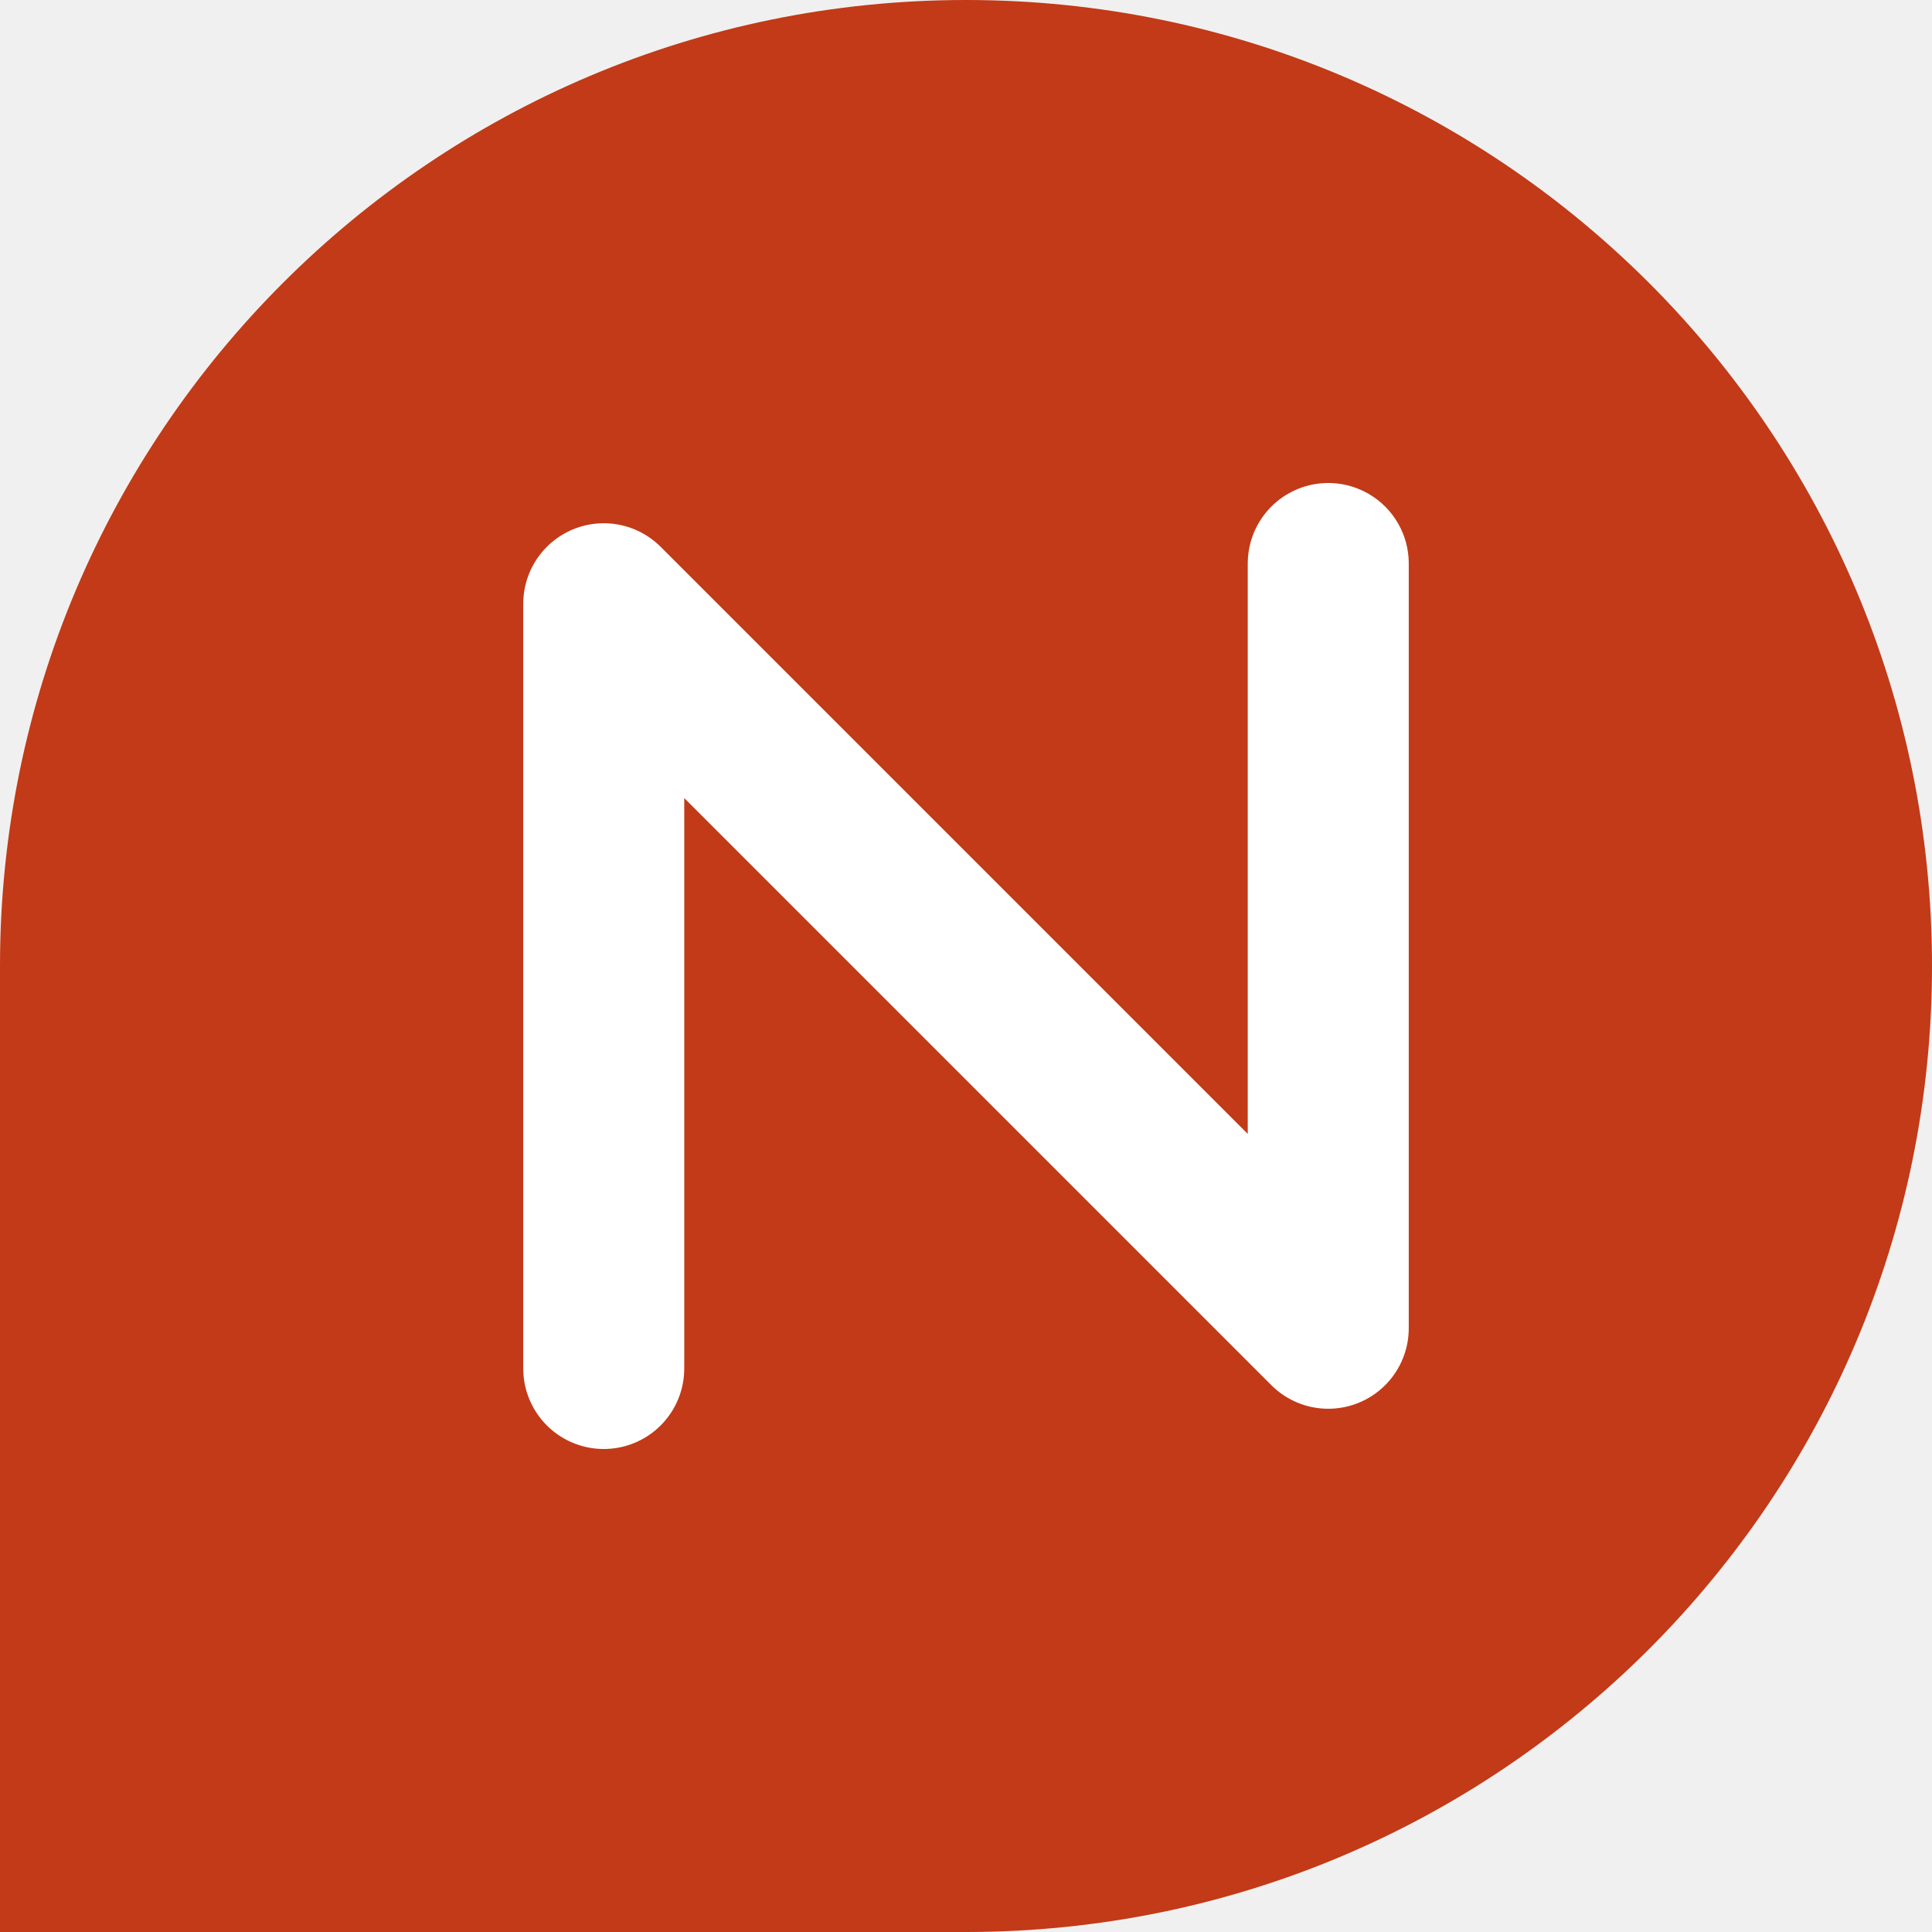
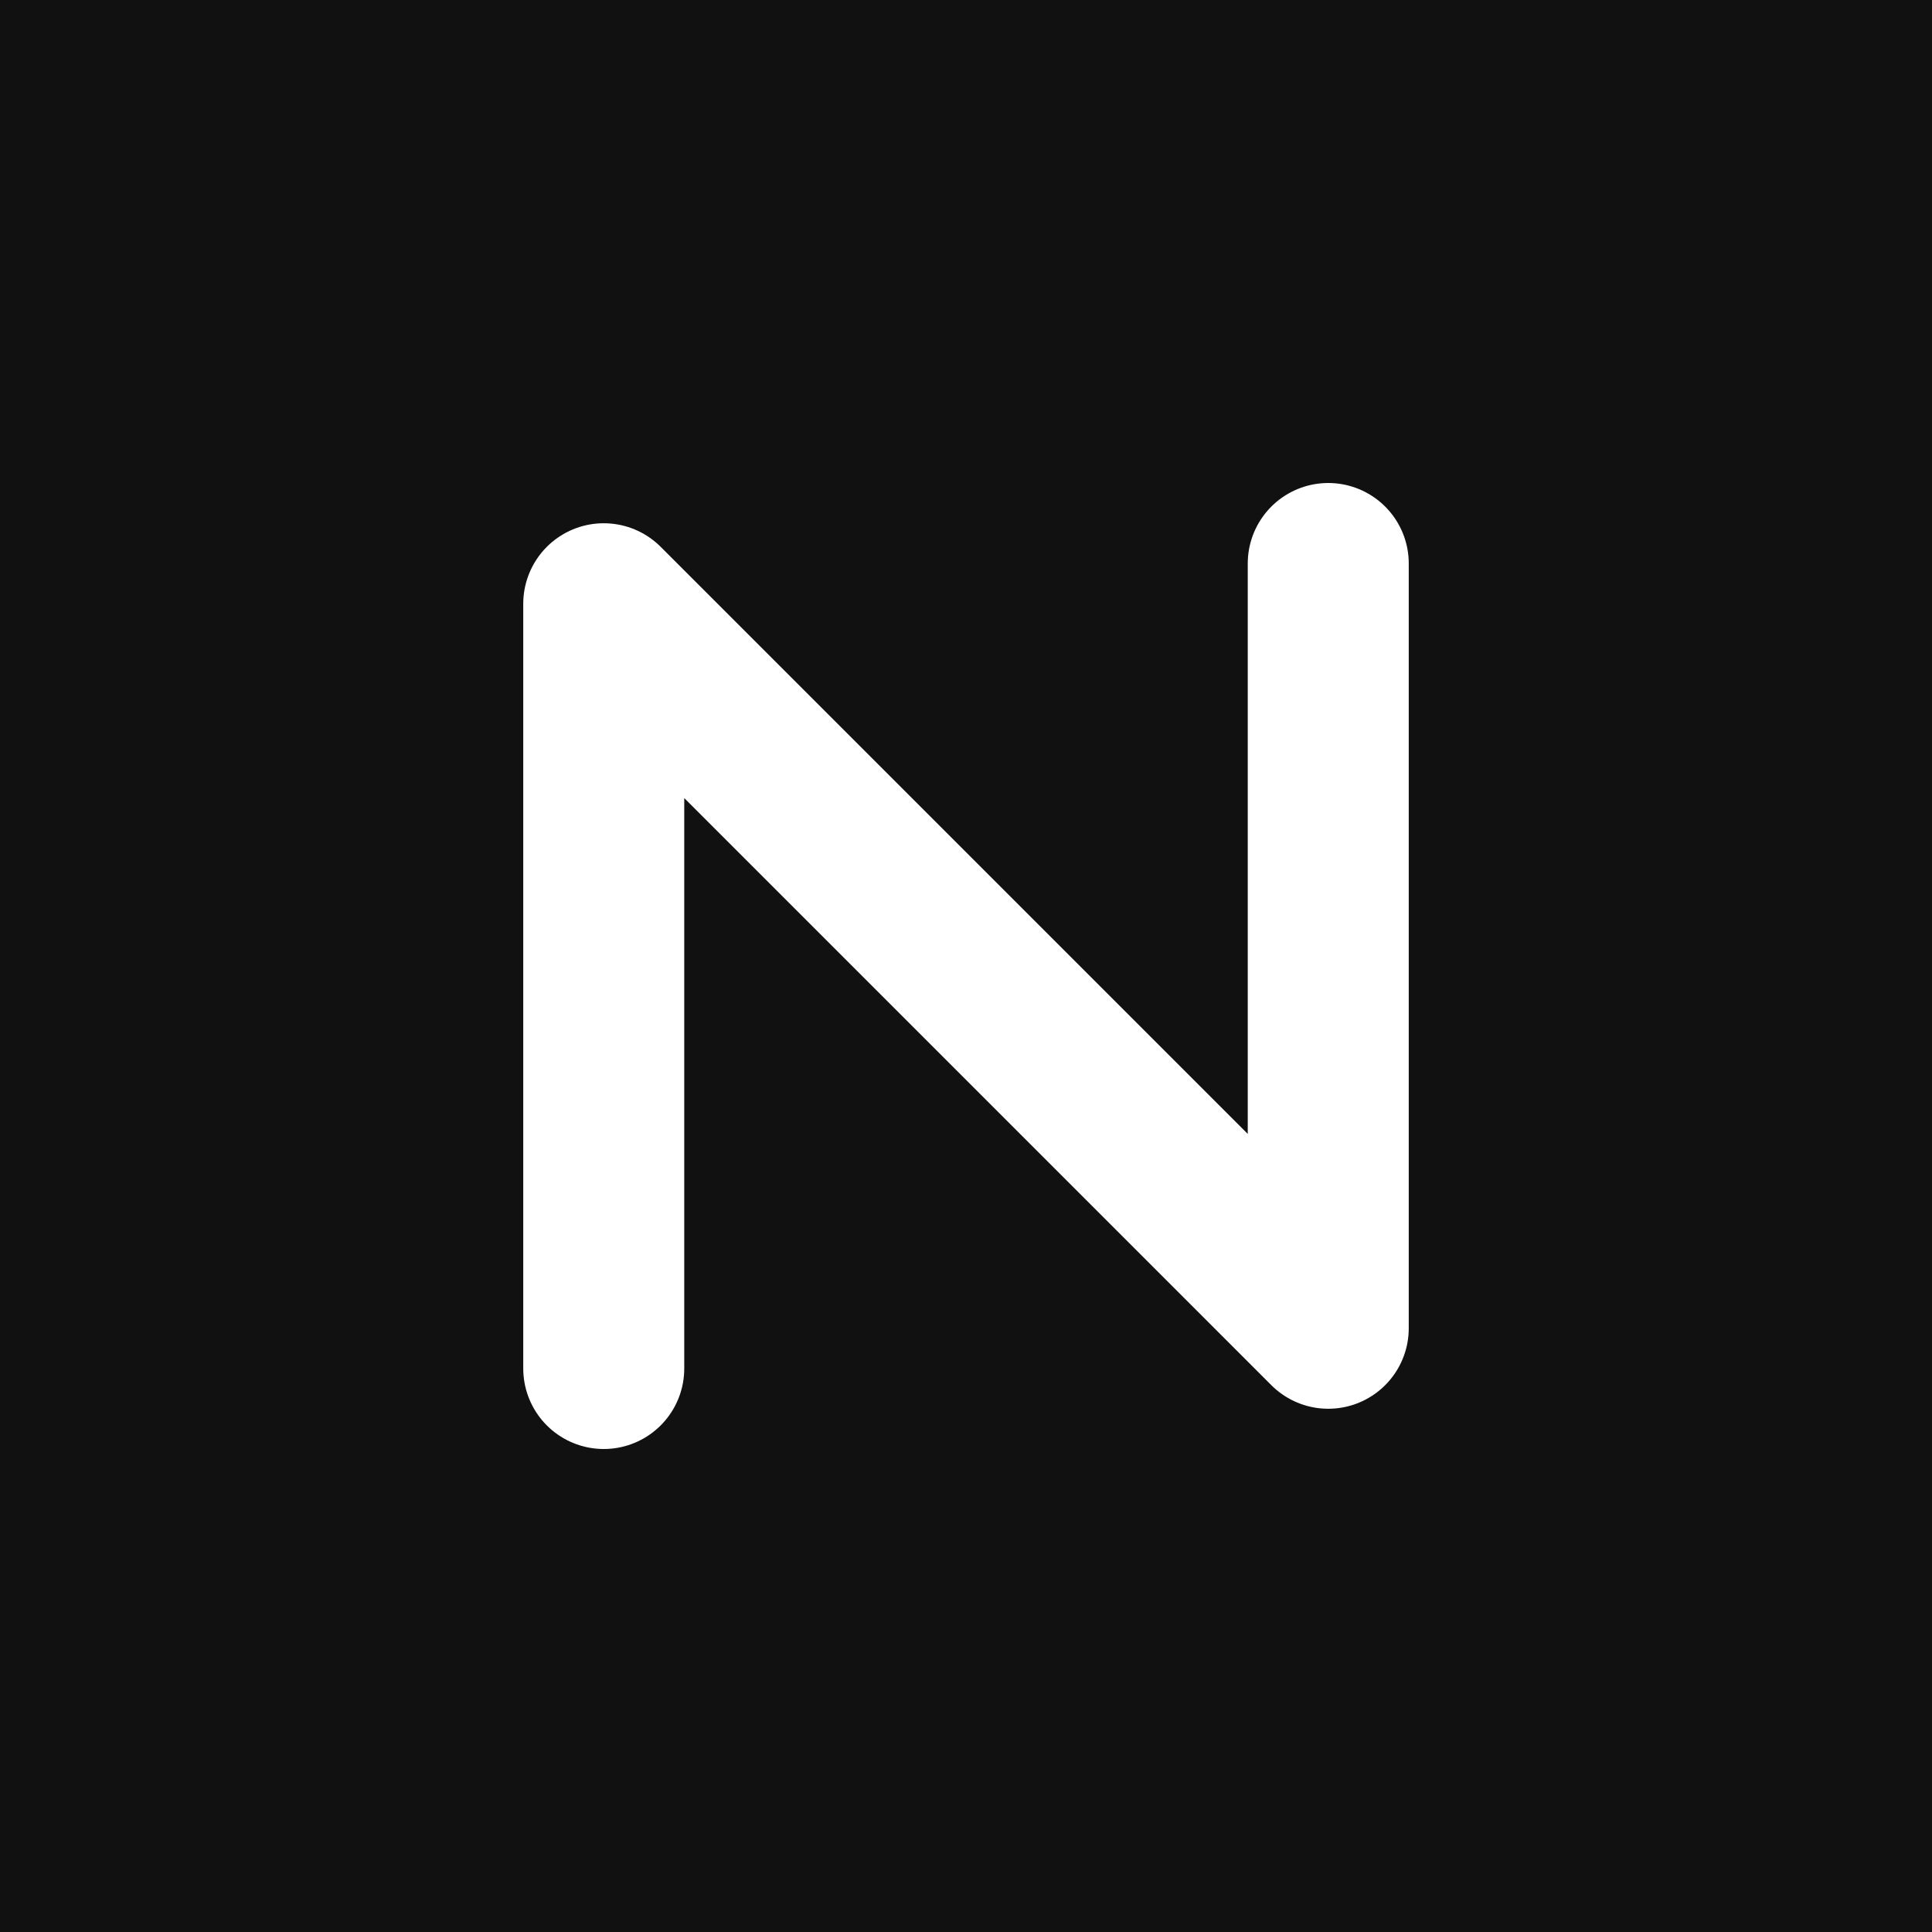
<svg xmlns="http://www.w3.org/2000/svg" viewBox="0 0 24 24">
-   <path d="M12 0a12 12 0 0 1 12 12 12 12 0 0 1-12 12H0V12A12 12 0 0 1 12 0z" fill="#C23A17" />
+   <path d="M0 0h24v24H0z" fill="#111111" />
  <path d="M7.5 17V7.5l9 9V7" fill="none" stroke="#fff" stroke-width="2" stroke-linecap="round" stroke-linejoin="round" />
</svg>
